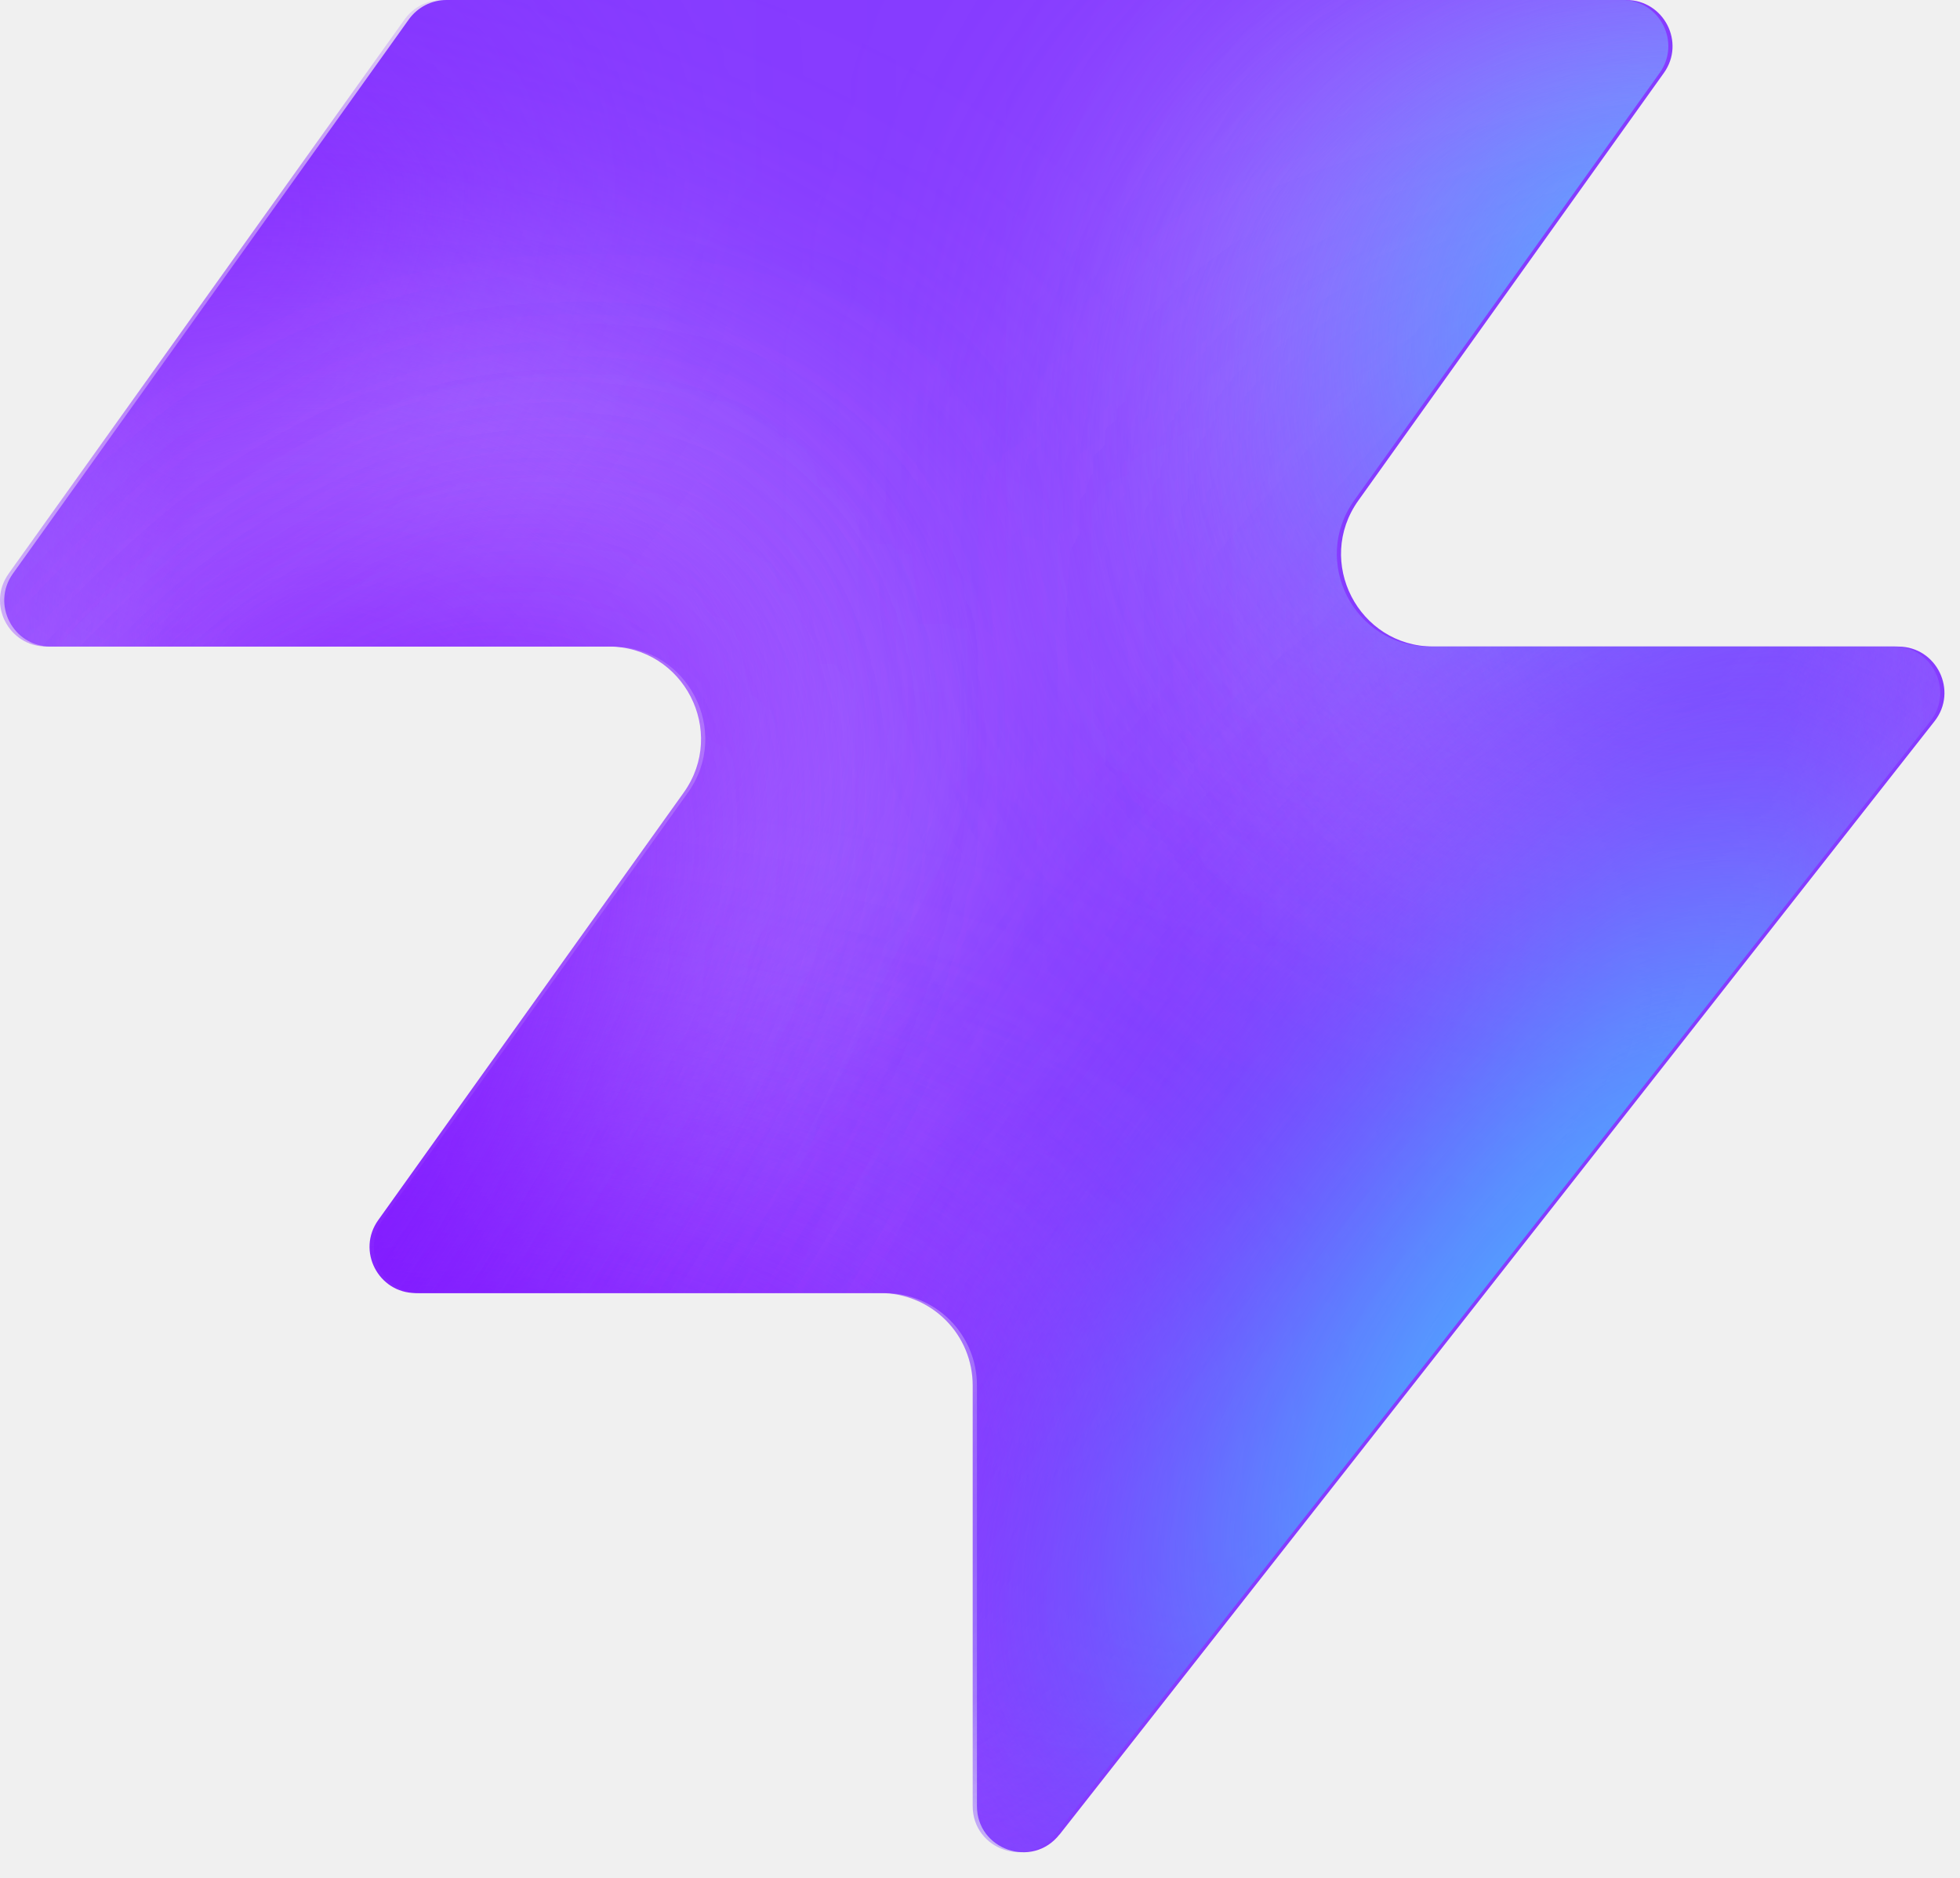
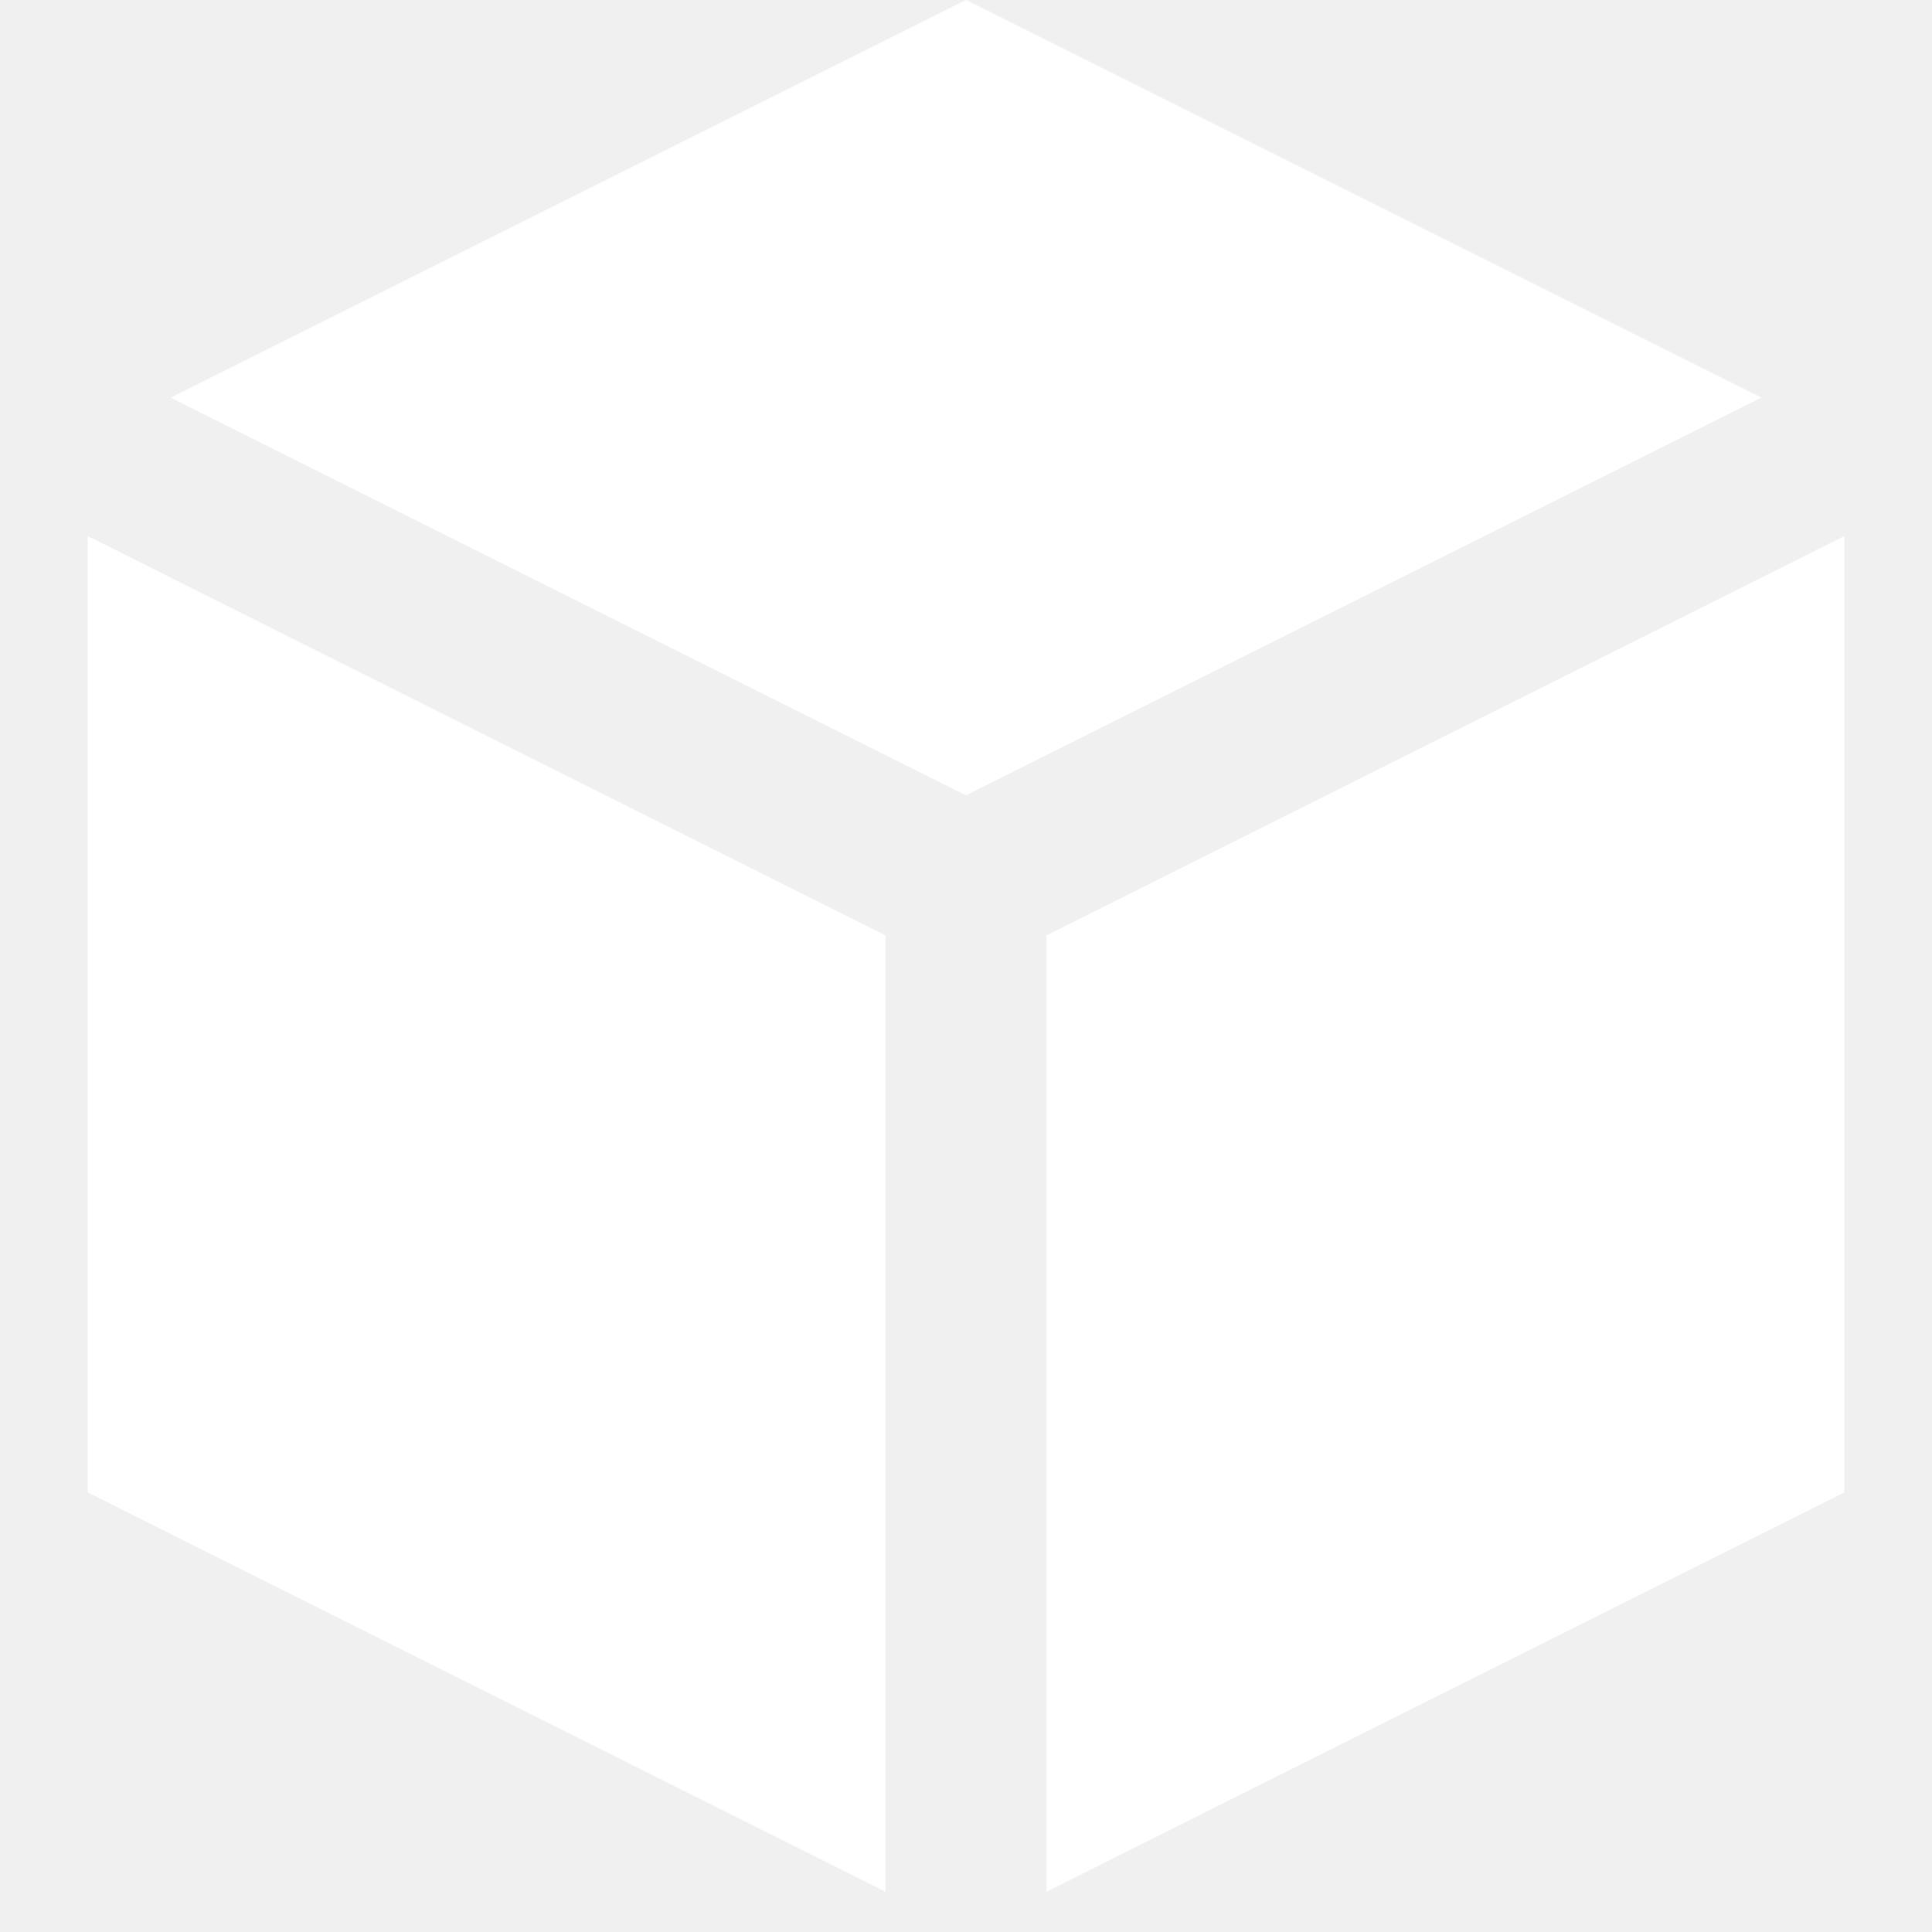
- <svg xmlns="http://www.w3.org/2000/svg" width="48" height="46" fill="none" viewBox="0 0 48 46">
-   <path fill="#863bff" d="M25.946 44.938c-.664.845-2.021.375-2.021-.698V33.937a2.26 2.26 0 0 0-2.262-2.262H10.287c-.92 0-1.456-1.04-.92-1.788l7.48-10.471c1.07-1.497 0-3.578-1.842-3.578H1.237c-.92 0-1.456-1.04-.92-1.788L10.013.474c.214-.297.556-.474.92-.474h28.894c.92 0 1.456 1.04.92 1.788l-7.48 10.471c-1.07 1.498 0 3.579 1.842 3.579h11.377c.943 0 1.473 1.088.89 1.83L25.947 44.94z" style="fill:#863bff;fill:color(display-p3 .525 .23 1);fill-opacity:1" />
-   <mask id="a" width="48" height="46" x="0" y="0" maskUnits="userSpaceOnUse" style="mask-type:alpha">
-     <path fill="#000" d="M25.842 44.938c-.664.844-2.021.375-2.021-.698V33.937a2.26 2.26 0 0 0-2.262-2.262H10.183c-.92 0-1.456-1.04-.92-1.788l7.48-10.471c1.07-1.498 0-3.579-1.842-3.579H1.133c-.92 0-1.456-1.04-.92-1.787L9.91.473c.214-.297.556-.474.92-.474h28.894c.92 0 1.456 1.04.92 1.788l-7.48 10.471c-1.07 1.498 0 3.578 1.842 3.578h11.377c.943 0 1.473 1.088.89 1.832L25.843 44.94z" style="fill:#000;fill-opacity:1" />
-   </mask>
-   <g mask="url(#a)">
-     <g filter="url(#b)">
-       <ellipse cx="5.508" cy="14.704" fill="#ede6ff" rx="5.508" ry="14.704" style="fill:#ede6ff;fill:color(display-p3 .927 .903 1);fill-opacity:1" transform="matrix(.00324 1 1 -.00324 -4.47 31.516)" />
-     </g>
-     <g filter="url(#c)">
-       <ellipse cx="10.399" cy="29.851" fill="#ede6ff" rx="10.399" ry="29.851" style="fill:#ede6ff;fill:color(display-p3 .927 .903 1);fill-opacity:1" transform="matrix(.00324 1 1 -.00324 -39.328 7.883)" />
-     </g>
-     <g filter="url(#d)">
-       <ellipse cx="5.508" cy="30.487" fill="#7e14ff" rx="5.508" ry="30.487" style="fill:#7e14ff;fill:color(display-p3 .492 .077 1);fill-opacity:1" transform="rotate(89.814 -25.913 -14.639)scale(1 -1)" />
-     </g>
-     <g filter="url(#e)">
-       <ellipse cx="5.508" cy="30.599" fill="#7e14ff" rx="5.508" ry="30.599" style="fill:#7e14ff;fill:color(display-p3 .492 .077 1);fill-opacity:1" transform="rotate(89.814 -32.644 -3.334)scale(1 -1)" />
-     </g>
-     <g filter="url(#f)">
-       <ellipse cx="5.508" cy="30.599" fill="#7e14ff" rx="5.508" ry="30.599" style="fill:#7e14ff;fill:color(display-p3 .492 .077 1);fill-opacity:1" transform="matrix(.00324 1 1 -.00324 -34.34 30.47)" />
-     </g>
-     <g filter="url(#g)">
-       <ellipse cx="14.072" cy="22.078" fill="#ede6ff" rx="14.072" ry="22.078" style="fill:#ede6ff;fill:color(display-p3 .927 .903 1);fill-opacity:1" transform="rotate(93.35 24.506 48.493)scale(-1 1)" />
-     </g>
-     <g filter="url(#h)">
-       <ellipse cx="3.47" cy="21.501" fill="#7e14ff" rx="3.47" ry="21.501" style="fill:#7e14ff;fill:color(display-p3 .492 .077 1);fill-opacity:1" transform="rotate(89.009 28.708 47.59)scale(-1 1)" />
-     </g>
-     <g filter="url(#i)">
-       <ellipse cx="3.47" cy="21.501" fill="#7e14ff" rx="3.47" ry="21.501" style="fill:#7e14ff;fill:color(display-p3 .492 .077 1);fill-opacity:1" transform="rotate(89.009 28.708 47.59)scale(-1 1)" />
-     </g>
-     <g filter="url(#j)">
-       <ellipse cx=".387" cy="8.972" fill="#7e14ff" rx="4.407" ry="29.108" style="fill:#7e14ff;fill:color(display-p3 .492 .077 1);fill-opacity:1" transform="rotate(39.51 .387 8.972)" />
-     </g>
-     <g filter="url(#k)">
-       <ellipse cx="47.523" cy="-6.092" fill="#7e14ff" rx="4.407" ry="29.108" style="fill:#7e14ff;fill:color(display-p3 .492 .077 1);fill-opacity:1" transform="rotate(37.892 47.523 -6.092)" />
-     </g>
-     <g filter="url(#l)">
-       <ellipse cx="41.412" cy="6.333" fill="#47bfff" rx="5.971" ry="9.665" style="fill:#47bfff;fill:color(display-p3 .28 .748 1);fill-opacity:1" transform="rotate(37.892 41.412 6.333)" />
-     </g>
-     <g filter="url(#m)">
-       <ellipse cx="-1.879" cy="38.332" fill="#7e14ff" rx="4.407" ry="29.108" style="fill:#7e14ff;fill:color(display-p3 .492 .077 1);fill-opacity:1" transform="rotate(37.892 -1.88 38.332)" />
-     </g>
-     <g filter="url(#n)">
-       <ellipse cx="-1.879" cy="38.332" fill="#7e14ff" rx="4.407" ry="29.108" style="fill:#7e14ff;fill:color(display-p3 .492 .077 1);fill-opacity:1" transform="rotate(37.892 -1.88 38.332)" />
-     </g>
-     <g filter="url(#o)">
-       <ellipse cx="35.651" cy="29.907" fill="#7e14ff" rx="4.407" ry="29.108" style="fill:#7e14ff;fill:color(display-p3 .492 .077 1);fill-opacity:1" transform="rotate(37.892 35.651 29.907)" />
-     </g>
-     <g filter="url(#p)">
-       <ellipse cx="38.418" cy="32.4" fill="#47bfff" rx="5.971" ry="15.297" style="fill:#47bfff;fill:color(display-p3 .28 .748 1);fill-opacity:1" transform="rotate(37.892 38.418 32.4)" />
+ <svg xmlns="http://www.w3.org/2000/svg" fill="#ffffff" height="256px" width="256px" version="1.1" id="Filled_Icons" x="0px" y="0px" viewBox="0 0 24.00 24.00" enable-background="new 0 0 24 24" xml:space="preserve" stroke="#ffffff" stroke-width="0" transform="matrix(1, 0, 0, 1, 0, 0)rotate(0)">
+   <g id="SVGRepo_bgCarrier" stroke-width="0" />
+   <g id="SVGRepo_tracerCarrier" stroke-linecap="round" stroke-linejoin="round" />
+   <g id="SVGRepo_iconCarrier">
+     <g id="Continuous-Integration-Filled">
+       <path d="M22.91,6.66v11.88L13,23.5V11.62L22.91,6.66z M12,9.88l9.88-4.94L12,0L2.12,4.94L12,9.88z M11,11.62L1.09,6.66v11.88 L11,23.5V11.62z" />
    </g>
  </g>
-   <defs>
-     <filter id="b" width="60.045" height="41.654" x="-19.77" y="16.149" color-interpolation-filters="sRGB" filterUnits="userSpaceOnUse">
-       <feFlood flood-opacity="0" result="BackgroundImageFix" />
-       <feBlend in="SourceGraphic" in2="BackgroundImageFix" result="shape" />
-       <feGaussianBlur result="effect1_foregroundBlur_2002_17158" stdDeviation="7.659" />
-     </filter>
-     <filter id="c" width="90.34" height="51.437" x="-54.613" y="-7.533" color-interpolation-filters="sRGB" filterUnits="userSpaceOnUse">
-       <feFlood flood-opacity="0" result="BackgroundImageFix" />
-       <feBlend in="SourceGraphic" in2="BackgroundImageFix" result="shape" />
-       <feGaussianBlur result="effect1_foregroundBlur_2002_17158" stdDeviation="7.659" />
-     </filter>
-     <filter id="d" width="79.355" height="29.4" x="-49.64" y="2.03" color-interpolation-filters="sRGB" filterUnits="userSpaceOnUse">
-       <feFlood flood-opacity="0" result="BackgroundImageFix" />
-       <feBlend in="SourceGraphic" in2="BackgroundImageFix" result="shape" />
-       <feGaussianBlur result="effect1_foregroundBlur_2002_17158" stdDeviation="4.596" />
-     </filter>
-     <filter id="e" width="79.579" height="29.4" x="-45.045" y="20.029" color-interpolation-filters="sRGB" filterUnits="userSpaceOnUse">
-       <feFlood flood-opacity="0" result="BackgroundImageFix" />
-       <feBlend in="SourceGraphic" in2="BackgroundImageFix" result="shape" />
-       <feGaussianBlur result="effect1_foregroundBlur_2002_17158" stdDeviation="4.596" />
-     </filter>
-     <filter id="f" width="79.579" height="29.4" x="-43.513" y="21.178" color-interpolation-filters="sRGB" filterUnits="userSpaceOnUse">
-       <feFlood flood-opacity="0" result="BackgroundImageFix" />
-       <feBlend in="SourceGraphic" in2="BackgroundImageFix" result="shape" />
-       <feGaussianBlur result="effect1_foregroundBlur_2002_17158" stdDeviation="4.596" />
-     </filter>
-     <filter id="g" width="74.749" height="58.852" x="15.756" y="-17.901" color-interpolation-filters="sRGB" filterUnits="userSpaceOnUse">
-       <feFlood flood-opacity="0" result="BackgroundImageFix" />
-       <feBlend in="SourceGraphic" in2="BackgroundImageFix" result="shape" />
-       <feGaussianBlur result="effect1_foregroundBlur_2002_17158" stdDeviation="7.659" />
-     </filter>
-     <filter id="h" width="61.377" height="25.362" x="23.548" y="2.284" color-interpolation-filters="sRGB" filterUnits="userSpaceOnUse">
-       <feFlood flood-opacity="0" result="BackgroundImageFix" />
-       <feBlend in="SourceGraphic" in2="BackgroundImageFix" result="shape" />
-       <feGaussianBlur result="effect1_foregroundBlur_2002_17158" stdDeviation="4.596" />
-     </filter>
-     <filter id="i" width="61.377" height="25.362" x="23.548" y="2.284" color-interpolation-filters="sRGB" filterUnits="userSpaceOnUse">
-       <feFlood flood-opacity="0" result="BackgroundImageFix" />
-       <feBlend in="SourceGraphic" in2="BackgroundImageFix" result="shape" />
-       <feGaussianBlur result="effect1_foregroundBlur_2002_17158" stdDeviation="4.596" />
-     </filter>
-     <filter id="j" width="56.045" height="63.649" x="-27.636" y="-22.853" color-interpolation-filters="sRGB" filterUnits="userSpaceOnUse">
-       <feFlood flood-opacity="0" result="BackgroundImageFix" />
-       <feBlend in="SourceGraphic" in2="BackgroundImageFix" result="shape" />
-       <feGaussianBlur result="effect1_foregroundBlur_2002_17158" stdDeviation="4.596" />
-     </filter>
-     <filter id="k" width="54.814" height="64.646" x="20.116" y="-38.415" color-interpolation-filters="sRGB" filterUnits="userSpaceOnUse">
-       <feFlood flood-opacity="0" result="BackgroundImageFix" />
-       <feBlend in="SourceGraphic" in2="BackgroundImageFix" result="shape" />
-       <feGaussianBlur result="effect1_foregroundBlur_2002_17158" stdDeviation="4.596" />
-     </filter>
-     <filter id="l" width="33.541" height="35.313" x="24.641" y="-11.323" color-interpolation-filters="sRGB" filterUnits="userSpaceOnUse">
-       <feFlood flood-opacity="0" result="BackgroundImageFix" />
-       <feBlend in="SourceGraphic" in2="BackgroundImageFix" result="shape" />
-       <feGaussianBlur result="effect1_foregroundBlur_2002_17158" stdDeviation="4.596" />
-     </filter>
-     <filter id="m" width="54.814" height="64.646" x="-29.286" y="6.009" color-interpolation-filters="sRGB" filterUnits="userSpaceOnUse">
-       <feFlood flood-opacity="0" result="BackgroundImageFix" />
-       <feBlend in="SourceGraphic" in2="BackgroundImageFix" result="shape" />
-       <feGaussianBlur result="effect1_foregroundBlur_2002_17158" stdDeviation="4.596" />
-     </filter>
-     <filter id="n" width="54.814" height="64.646" x="-29.286" y="6.009" color-interpolation-filters="sRGB" filterUnits="userSpaceOnUse">
-       <feFlood flood-opacity="0" result="BackgroundImageFix" />
-       <feBlend in="SourceGraphic" in2="BackgroundImageFix" result="shape" />
-       <feGaussianBlur result="effect1_foregroundBlur_2002_17158" stdDeviation="4.596" />
-     </filter>
-     <filter id="o" width="54.814" height="64.646" x="8.244" y="-2.416" color-interpolation-filters="sRGB" filterUnits="userSpaceOnUse">
-       <feFlood flood-opacity="0" result="BackgroundImageFix" />
-       <feBlend in="SourceGraphic" in2="BackgroundImageFix" result="shape" />
-       <feGaussianBlur result="effect1_foregroundBlur_2002_17158" stdDeviation="4.596" />
-     </filter>
-     <filter id="p" width="39.409" height="43.623" x="18.713" y="10.588" color-interpolation-filters="sRGB" filterUnits="userSpaceOnUse">
-       <feFlood flood-opacity="0" result="BackgroundImageFix" />
-       <feBlend in="SourceGraphic" in2="BackgroundImageFix" result="shape" />
-       <feGaussianBlur result="effect1_foregroundBlur_2002_17158" stdDeviation="4.596" />
-     </filter>
-   </defs>
</svg>
